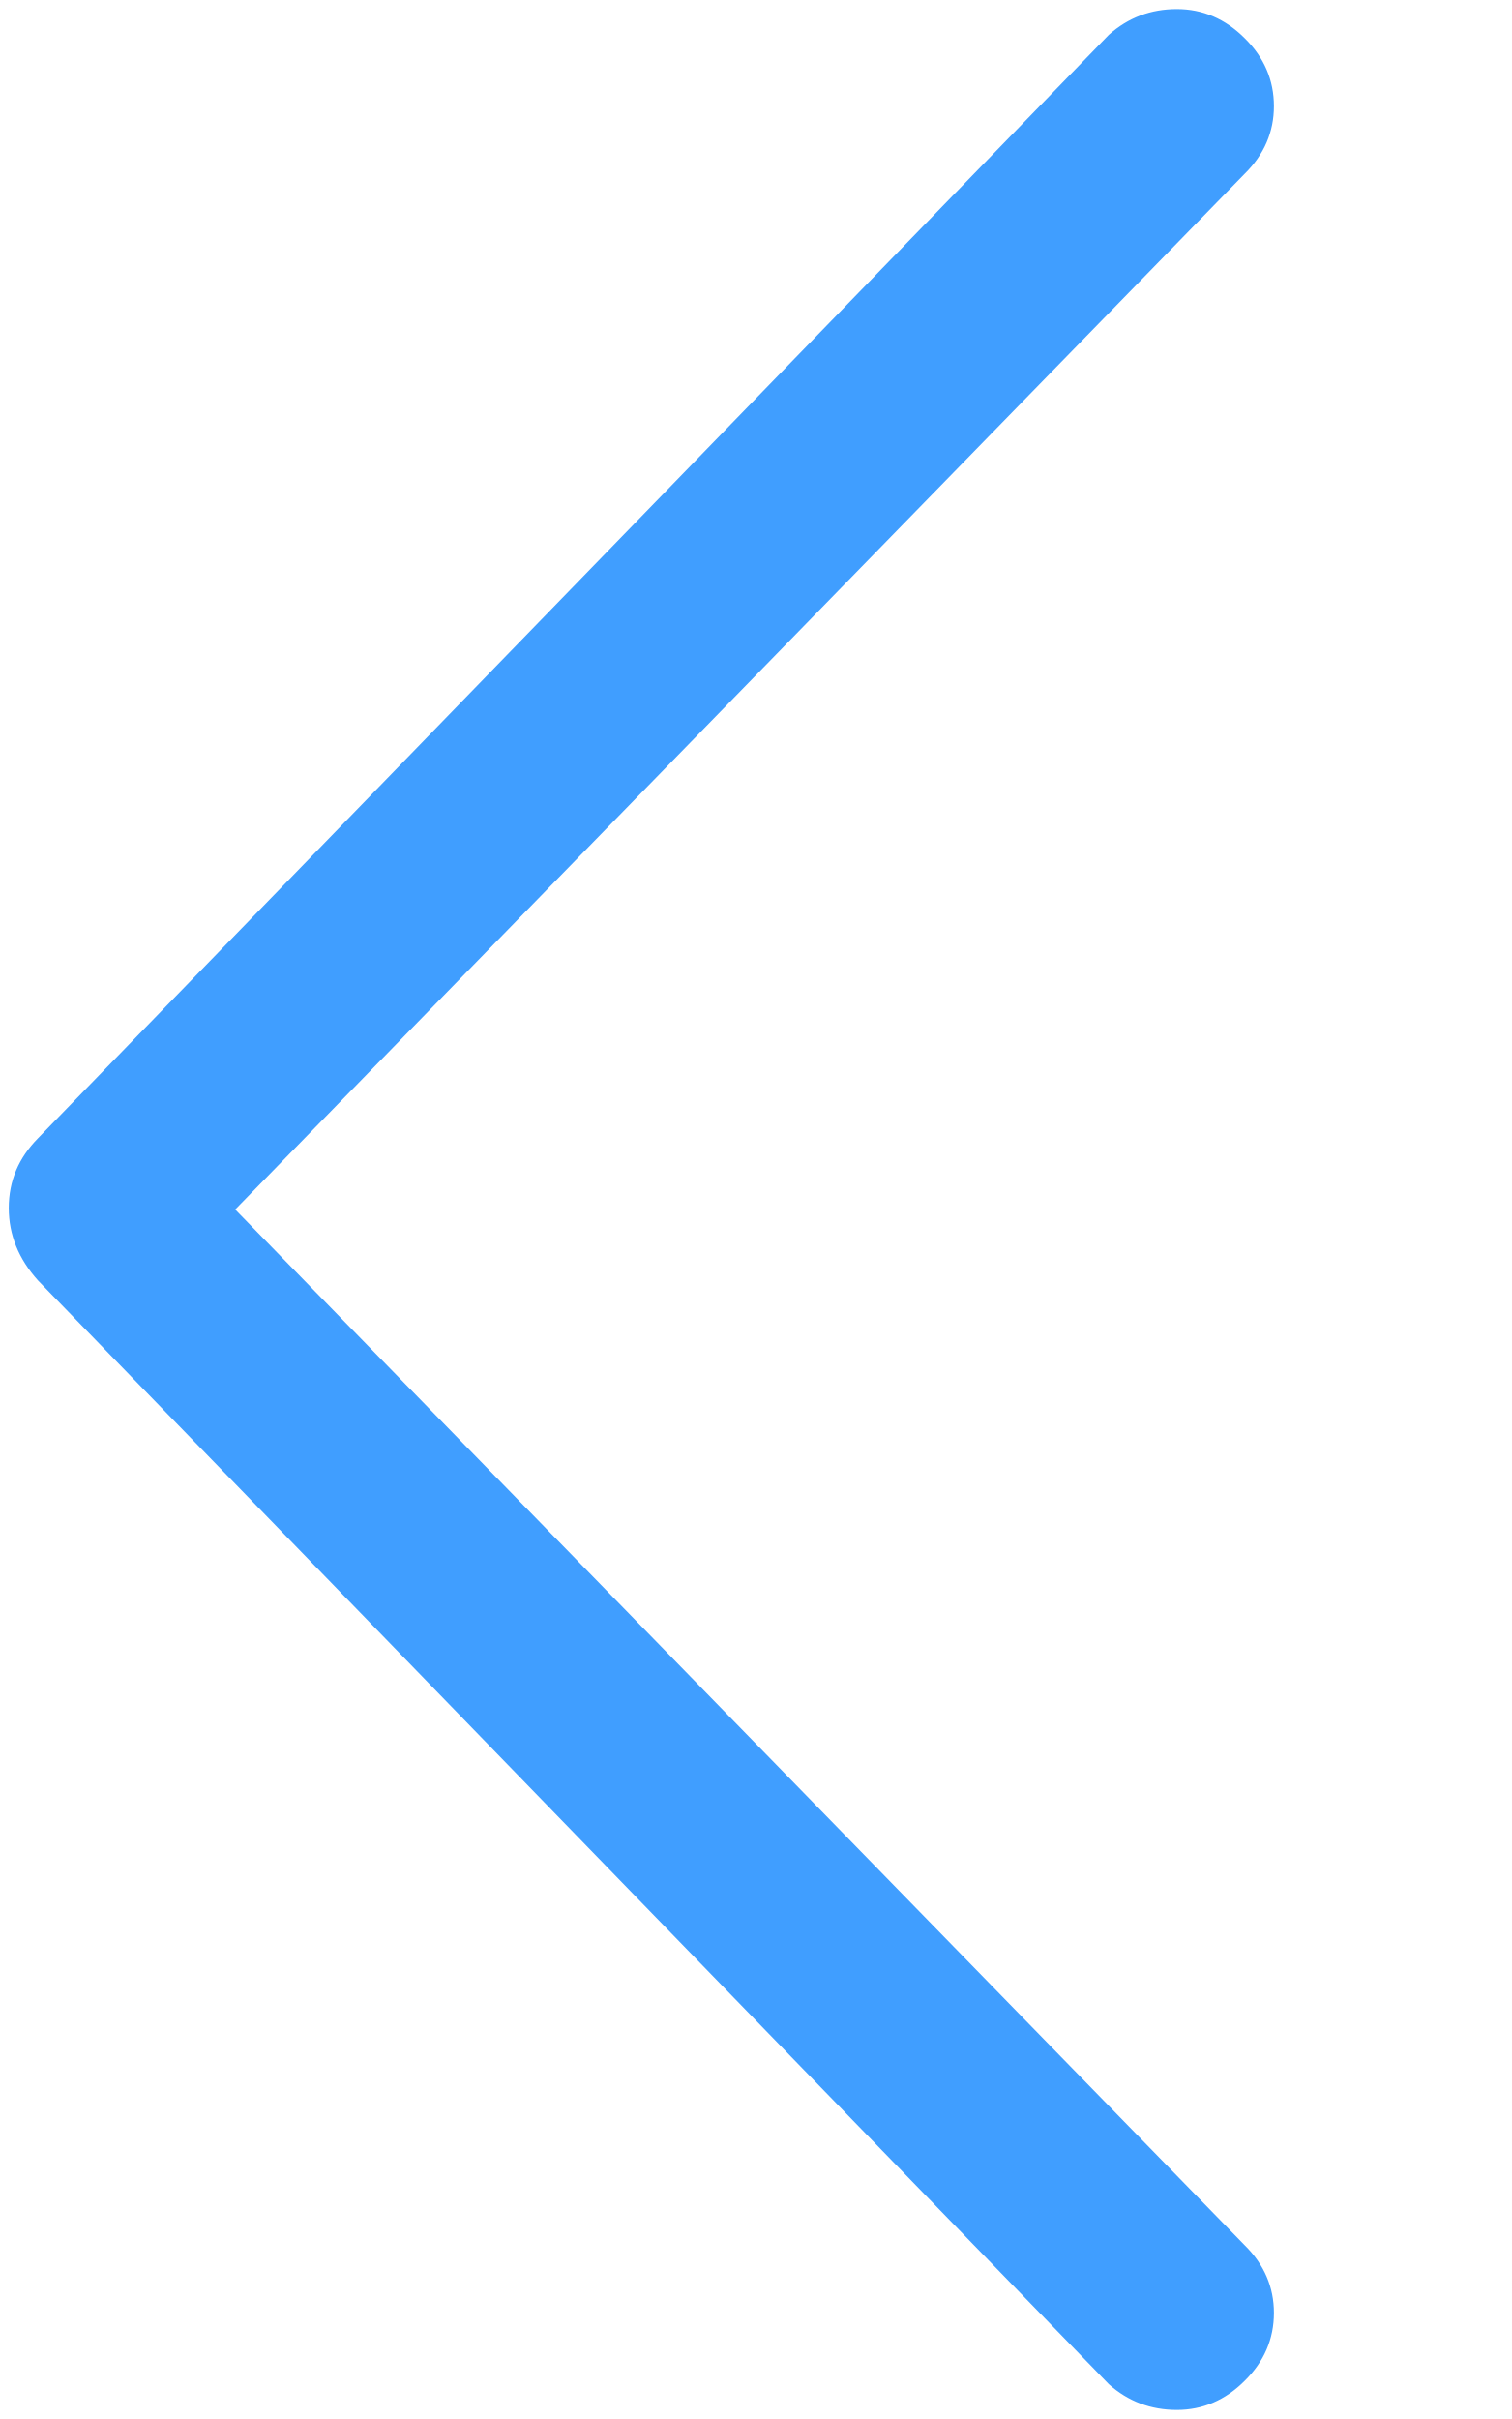
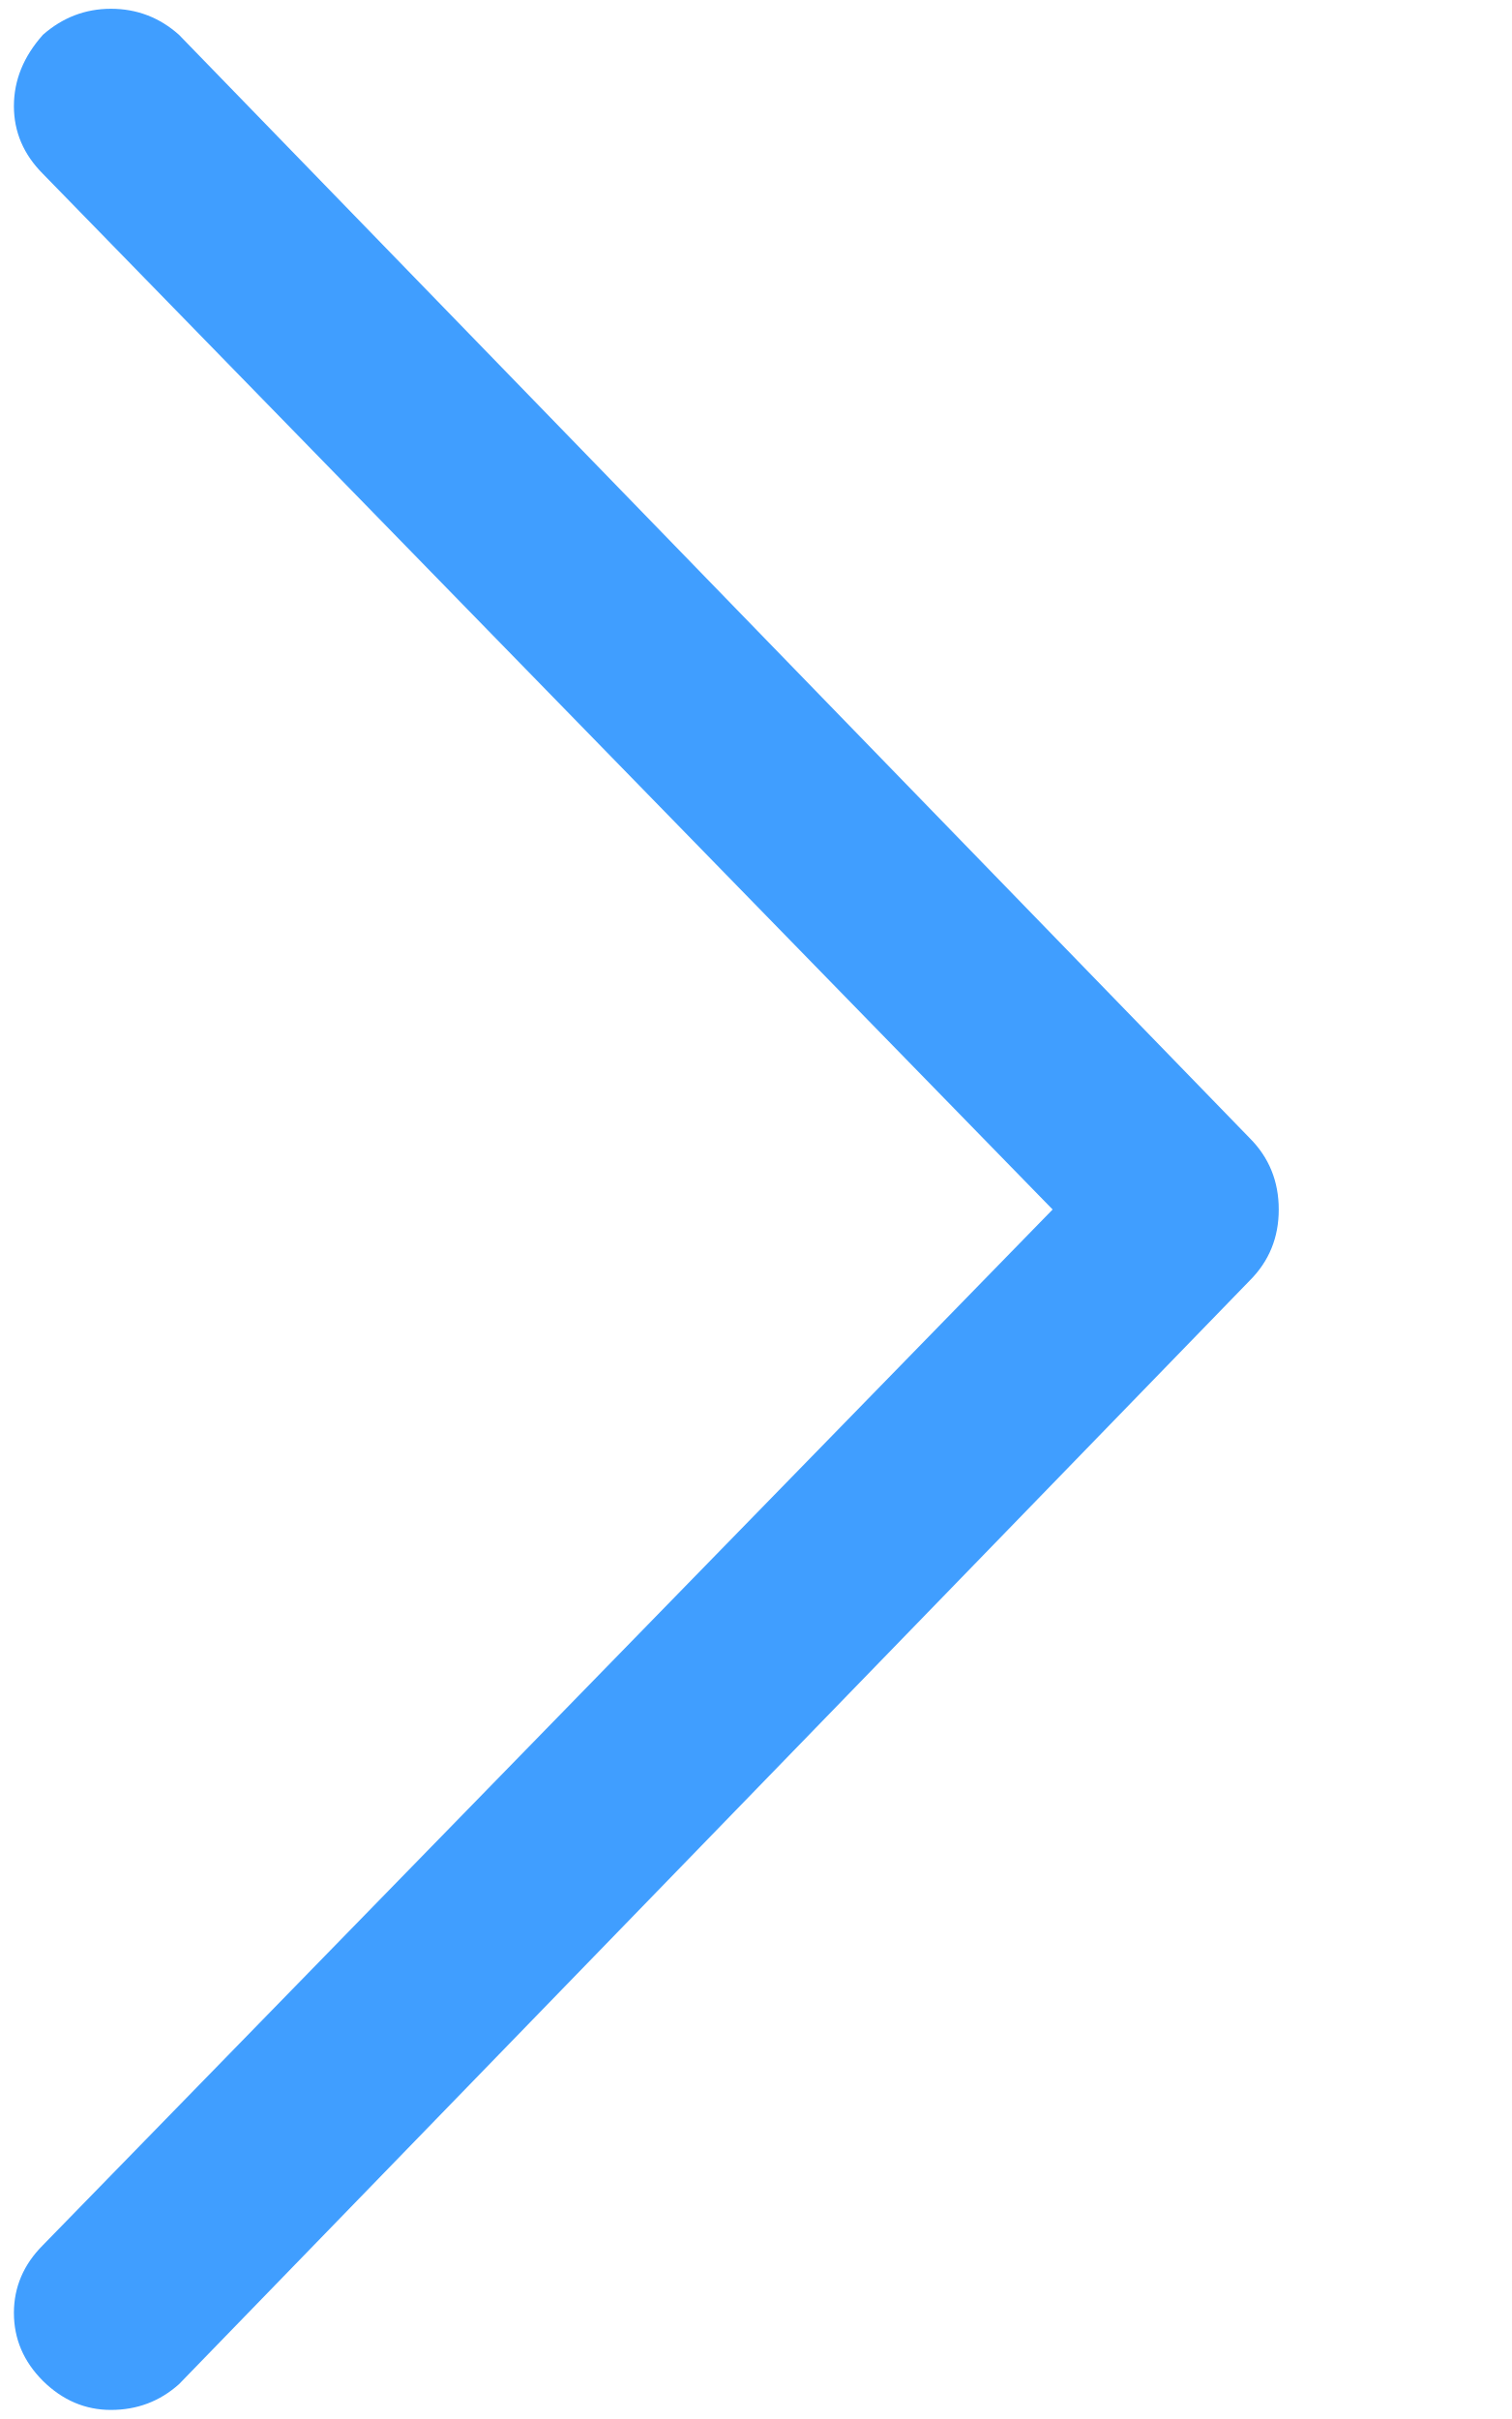
<svg xmlns="http://www.w3.org/2000/svg" version="1.1" width="5px" height="8px">
-   <g transform="matrix(1 0 0 1 -46 -71 )">
-     <path d="M 3.668 0.115  L 0.126 3.764  C 0.062 3.829  0.029 3.905  0.029 3.995  C 0.029 4.084  0.062 4.164  0.126 4.235  L 3.668 7.885  C 3.732 7.942  3.807 7.97  3.893 7.97  C 3.978 7.97  4.053 7.938  4.117 7.874  C 4.182 7.81  4.214 7.735  4.214 7.649  C 4.214 7.564  4.182 7.489  4.117 7.425  L 0.778 4  L 4.117 0.575  C 4.182 0.511  4.214 0.436  4.214 0.351  C 4.214 0.265  4.182 0.19  4.117 0.126  C 4.053 0.062  3.978 0.03  3.893 0.03  C 3.807 0.03  3.732 0.058  3.668 0.115  Z " fill-rule="nonzero" fill="#409eff" stroke="none" transform="matrix(1 0 0 1 46 71 )" />
+   <g transform="matrix(1 0 0 1 -272 -71 )">
+     <path d="M 0.142 0.115  C 0.078 0.187  0.046 0.265  0.046 0.351  C 0.046 0.436  0.078 0.511  0.142 0.575  L 3.482 4  L 0.142 7.425  C 0.078 7.489  0.046 7.564  0.046 7.649  C 0.046 7.735  0.078 7.81  0.142 7.874  C 0.207 7.938  0.282 7.97  0.367 7.97  C 0.453 7.97  0.528 7.942  0.592 7.885  L 4.134 4.235  C 4.198 4.171  4.23 4.093  4.23 4  C 4.23 3.907  4.198 3.828  4.134 3.764  L 0.592 0.115  C 0.528 0.058  0.453 0.029  0.367 0.029  C 0.282 0.029  0.207 0.058  0.142 0.115  Z " fill-rule="nonzero" fill="#409eff" stroke="none" transform="matrix(1 0 0 1 272 71 )" />
  </g>
</svg>
